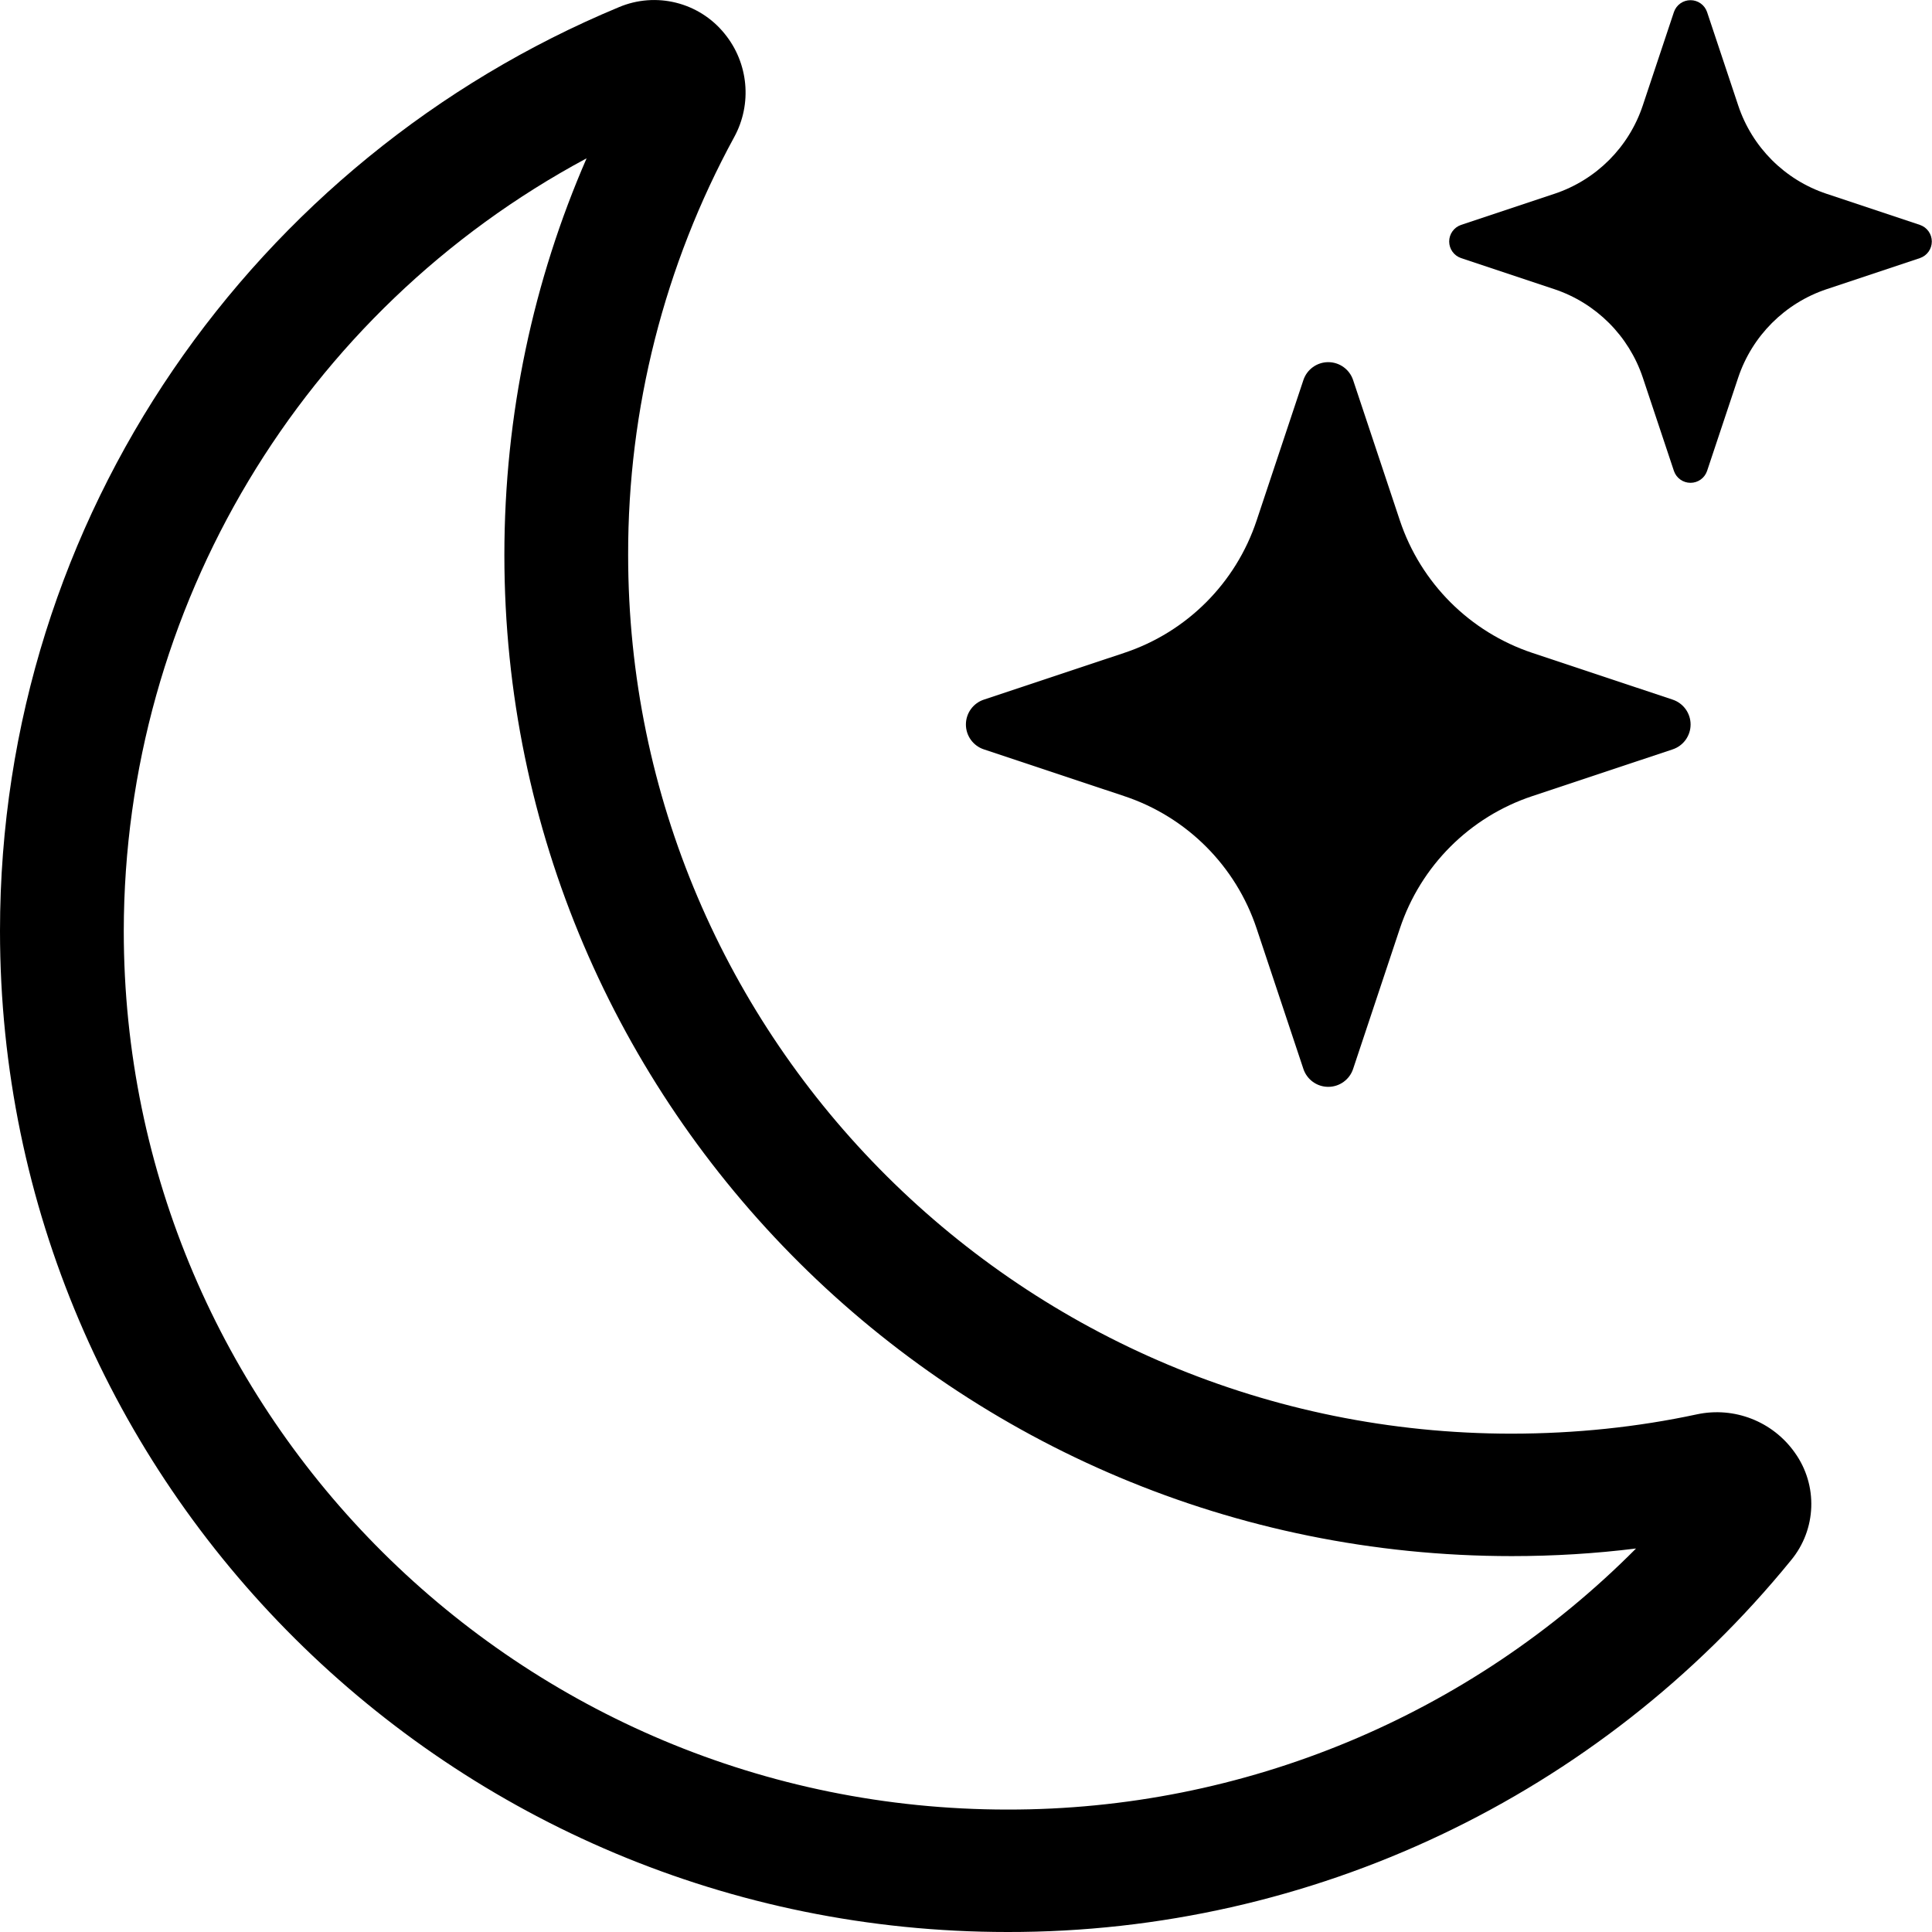
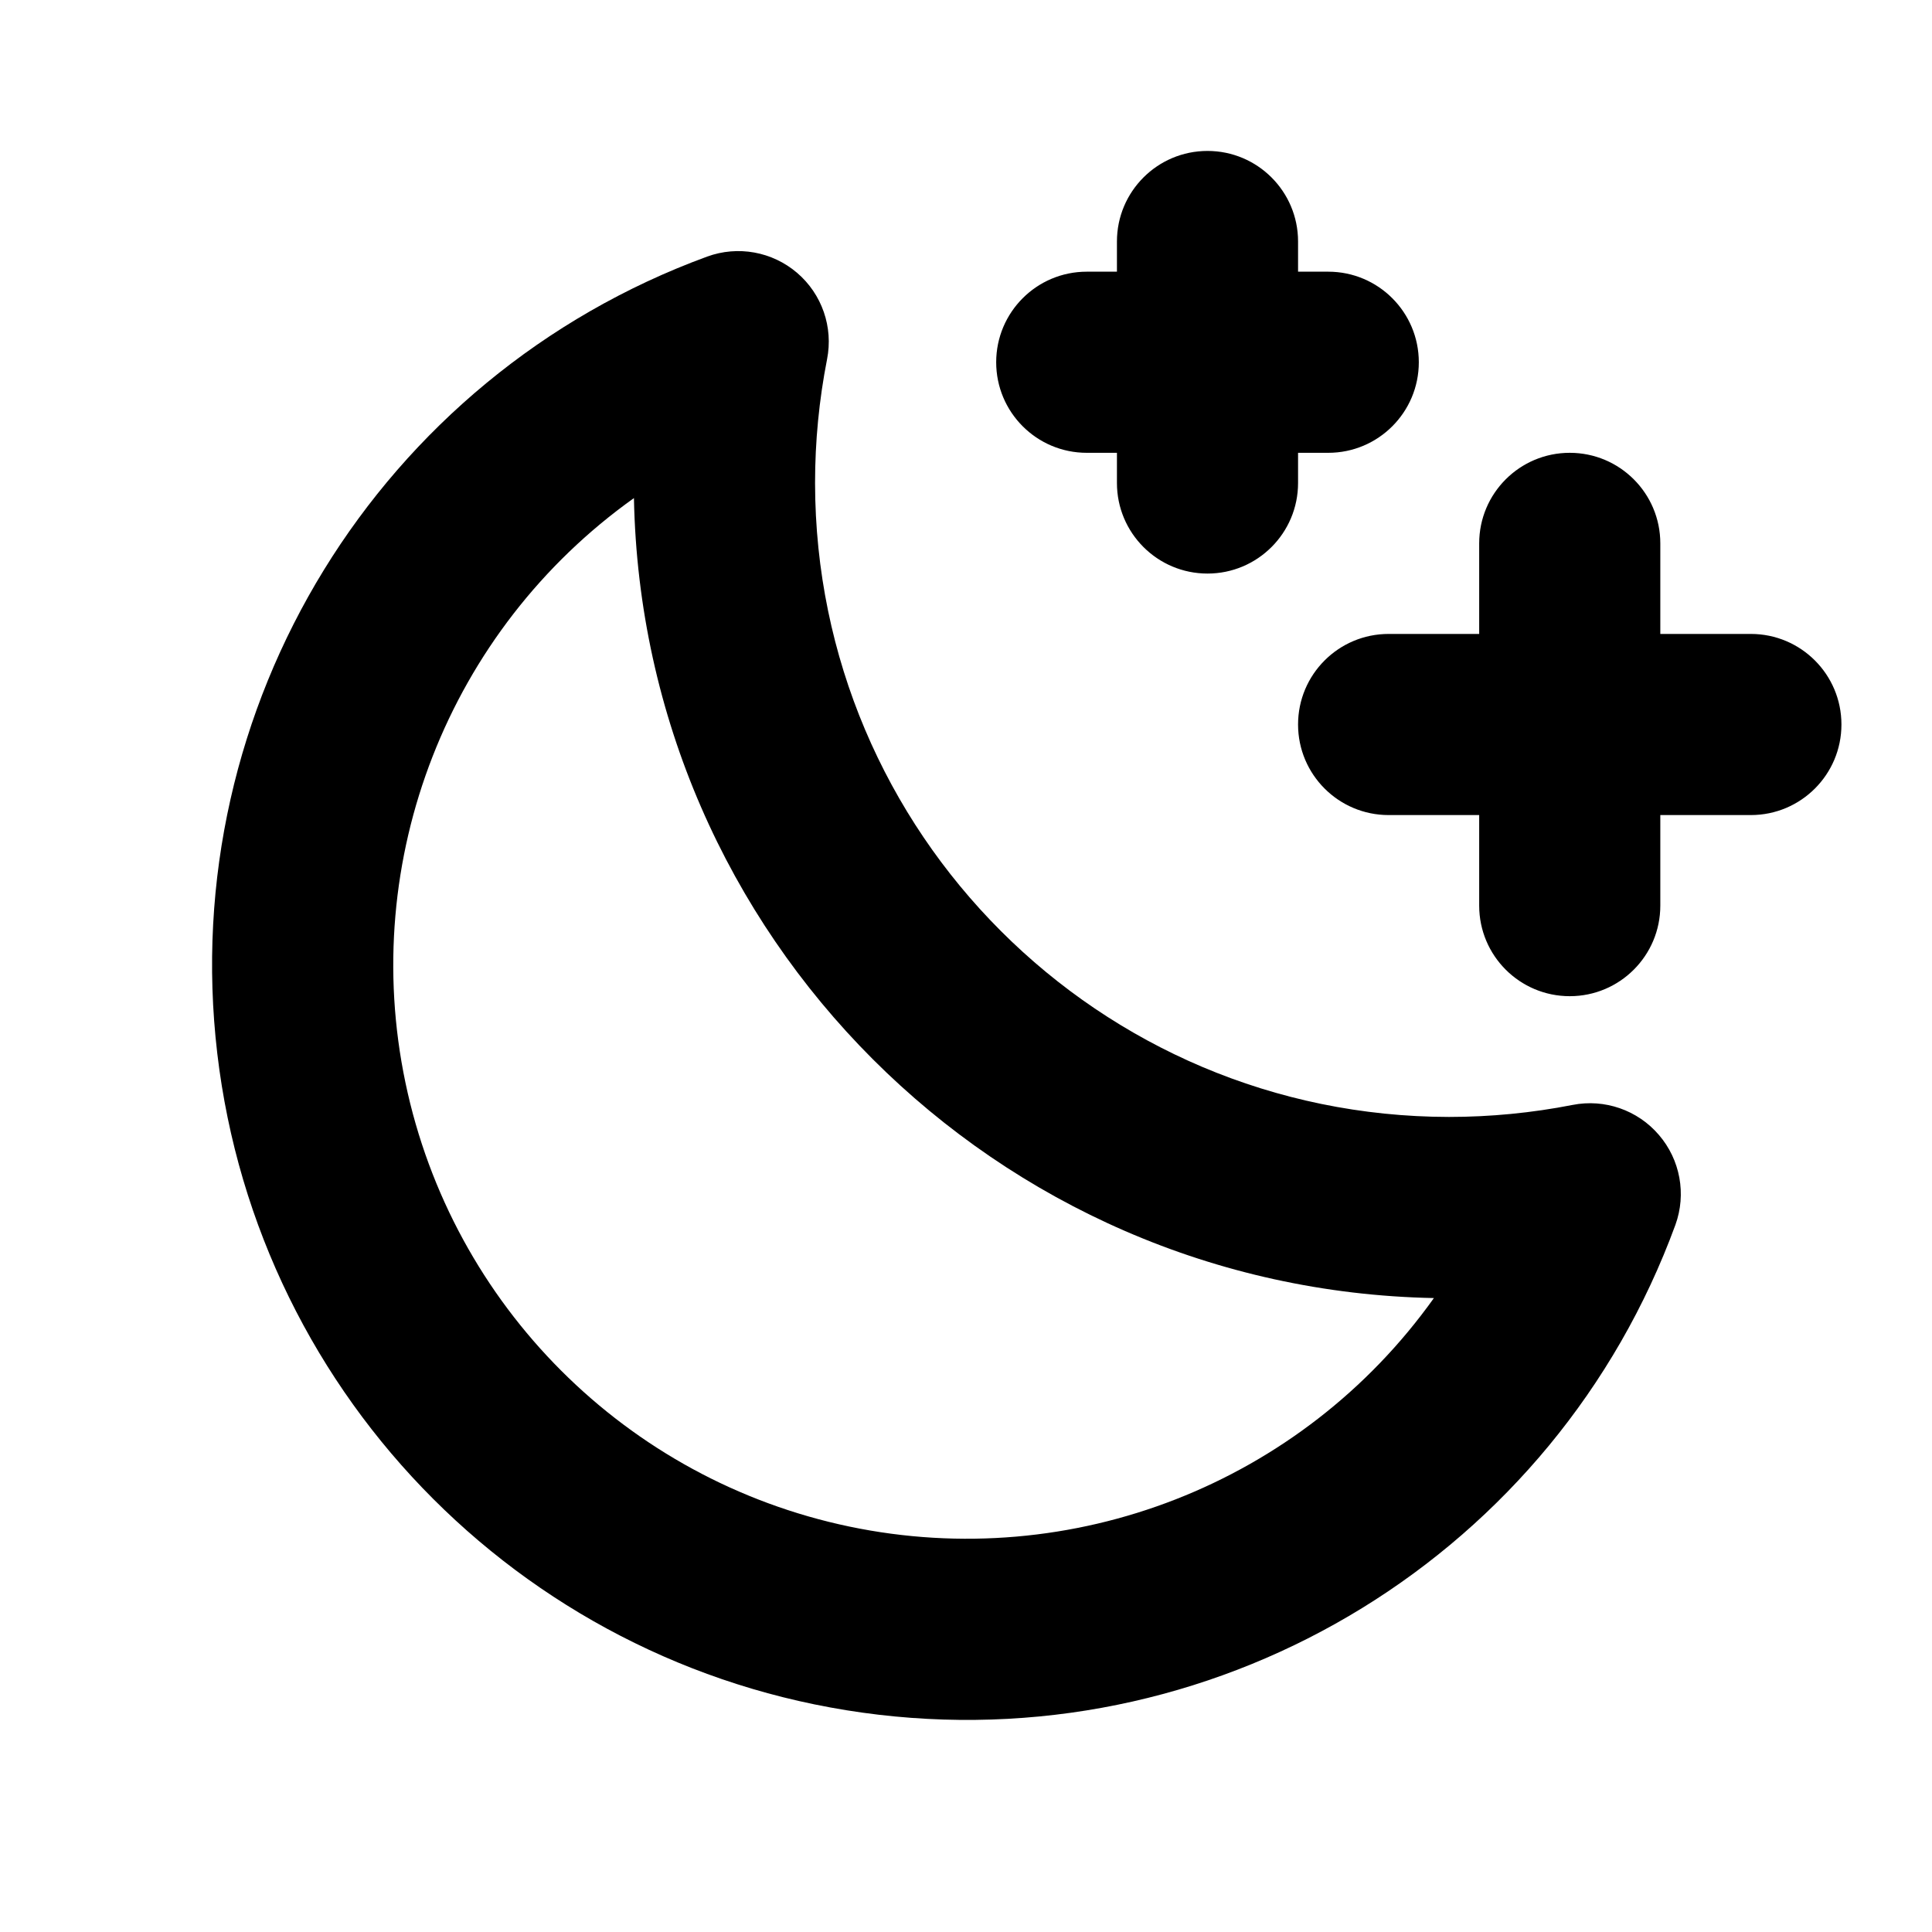
- <svg xmlns="http://www.w3.org/2000/svg" width="16" height="16" fill="currentColor" viewBox="0 0 16 16">
-   <path d="M6 .278a.77.77 0 0 1 .08.858 7.2 7.2 0 0 0-.878 3.46c0 4.021 3.278 7.277 7.318 7.277q.792-.001 1.533-.16a.79.79 0 0 1 .81.316.73.73 0 0 1-.031.893A8.35 8.35 0 0 1 8.344 16C3.734 16 0 12.286 0 7.71 0 4.266 2.114 1.312 5.124.06A.75.75 0 0 1 6 .278M4.858 1.311A7.27 7.27 0 0 0 1.025 7.71c0 4.02 3.279 7.276 7.319 7.276a7.32 7.32 0 0 0 5.205-2.162q-.506.063-1.029.063c-4.61 0-8.343-3.714-8.343-8.29 0-1.167.242-2.278.681-3.286" />
-   <path d="M10.794 3.148a.217.217 0 0 1 .412 0l.387 1.162c.173.518.579.924 1.097 1.097l1.162.387a.217.217 0 0 1 0 .412l-1.162.387a1.73 1.73 0 0 0-1.097 1.097l-.387 1.162a.217.217 0 0 1-.412 0l-.387-1.162A1.73 1.73 0 0 0 9.31 6.593l-1.162-.387a.217.217 0 0 1 0-.412l1.162-.387a1.73 1.73 0 0 0 1.097-1.097zM13.863.099a.145.145 0 0 1 .274 0l.258.774c.115.346.386.617.732.732l.774.258a.145.145 0 0 1 0 .274l-.774.258a1.16 1.16 0 0 0-.732.732l-.258.774a.145.145 0 0 1-.274 0l-.258-.774a1.16 1.16 0 0 0-.732-.732l-.774-.258a.145.145 0 0 1 0-.274l.774-.258c.346-.115.617-.386.732-.732z" />
+ <svg xmlns="http://www.w3.org/2000/svg" viewBox="0 0 256 256" fill="currentColor">
+   <path d="M244,96a12,12,0,0,1-12,12H220v12a12,12,0,0,1-24,0V108H184a12,12,0,0,1,0-24h12V72a12,12,0,0,1,24,0V84h12A12,12,0,0,1,244,96ZM144,60h4v4a12,12,0,0,0,24,0V60h4a12,12,0,0,0,0-24h-4V32a12,12,0,0,0-24,0v4h-4a12,12,0,0,0,0,24Zm75.81,90.38A12,12,0,0,1,222,162.3,100,100,0,1,1,93.7,34a12,12,0,0,1,15.89,13.6A85.12,85.12,0,0,0,108,64a84.09,84.09,0,0,0,84,84,85.22,85.22,0,0,0,16.37-1.59A12,12,0,0,1,219.81,150.38ZM190,172A108.13,108.13,0,0,1,84,66,76,76,0,1,0,190,172Z" />
</svg>
